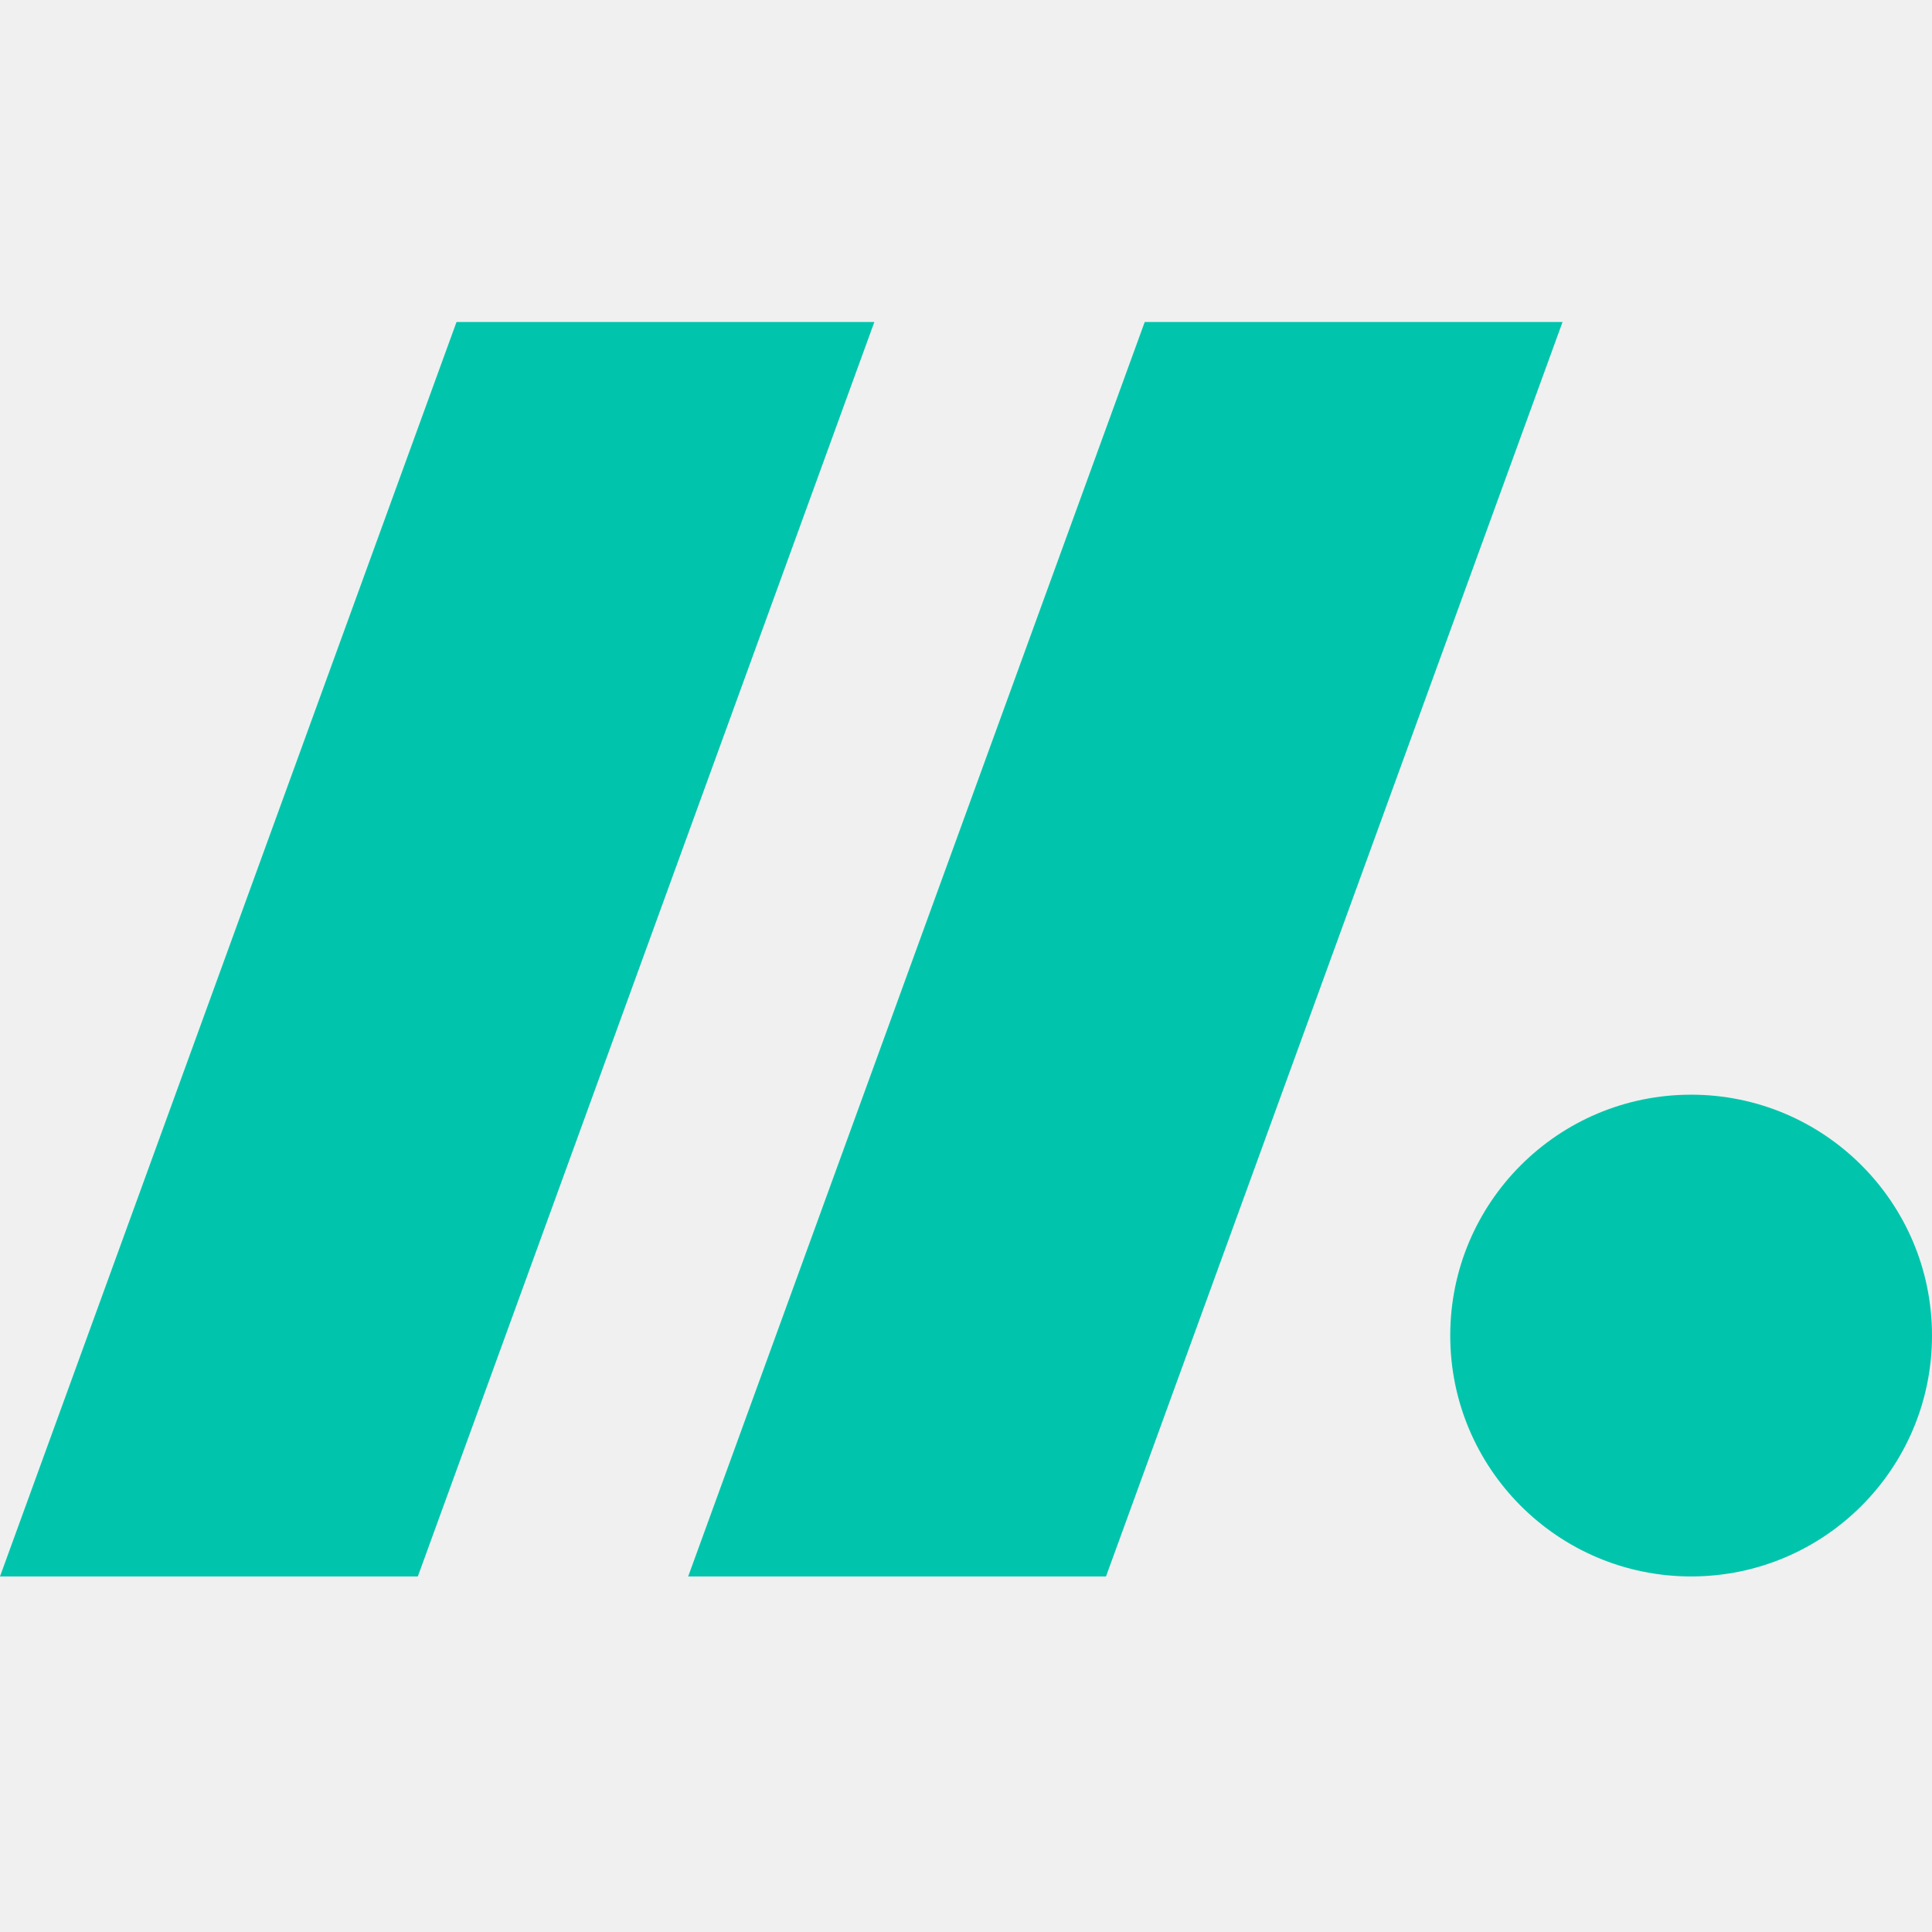
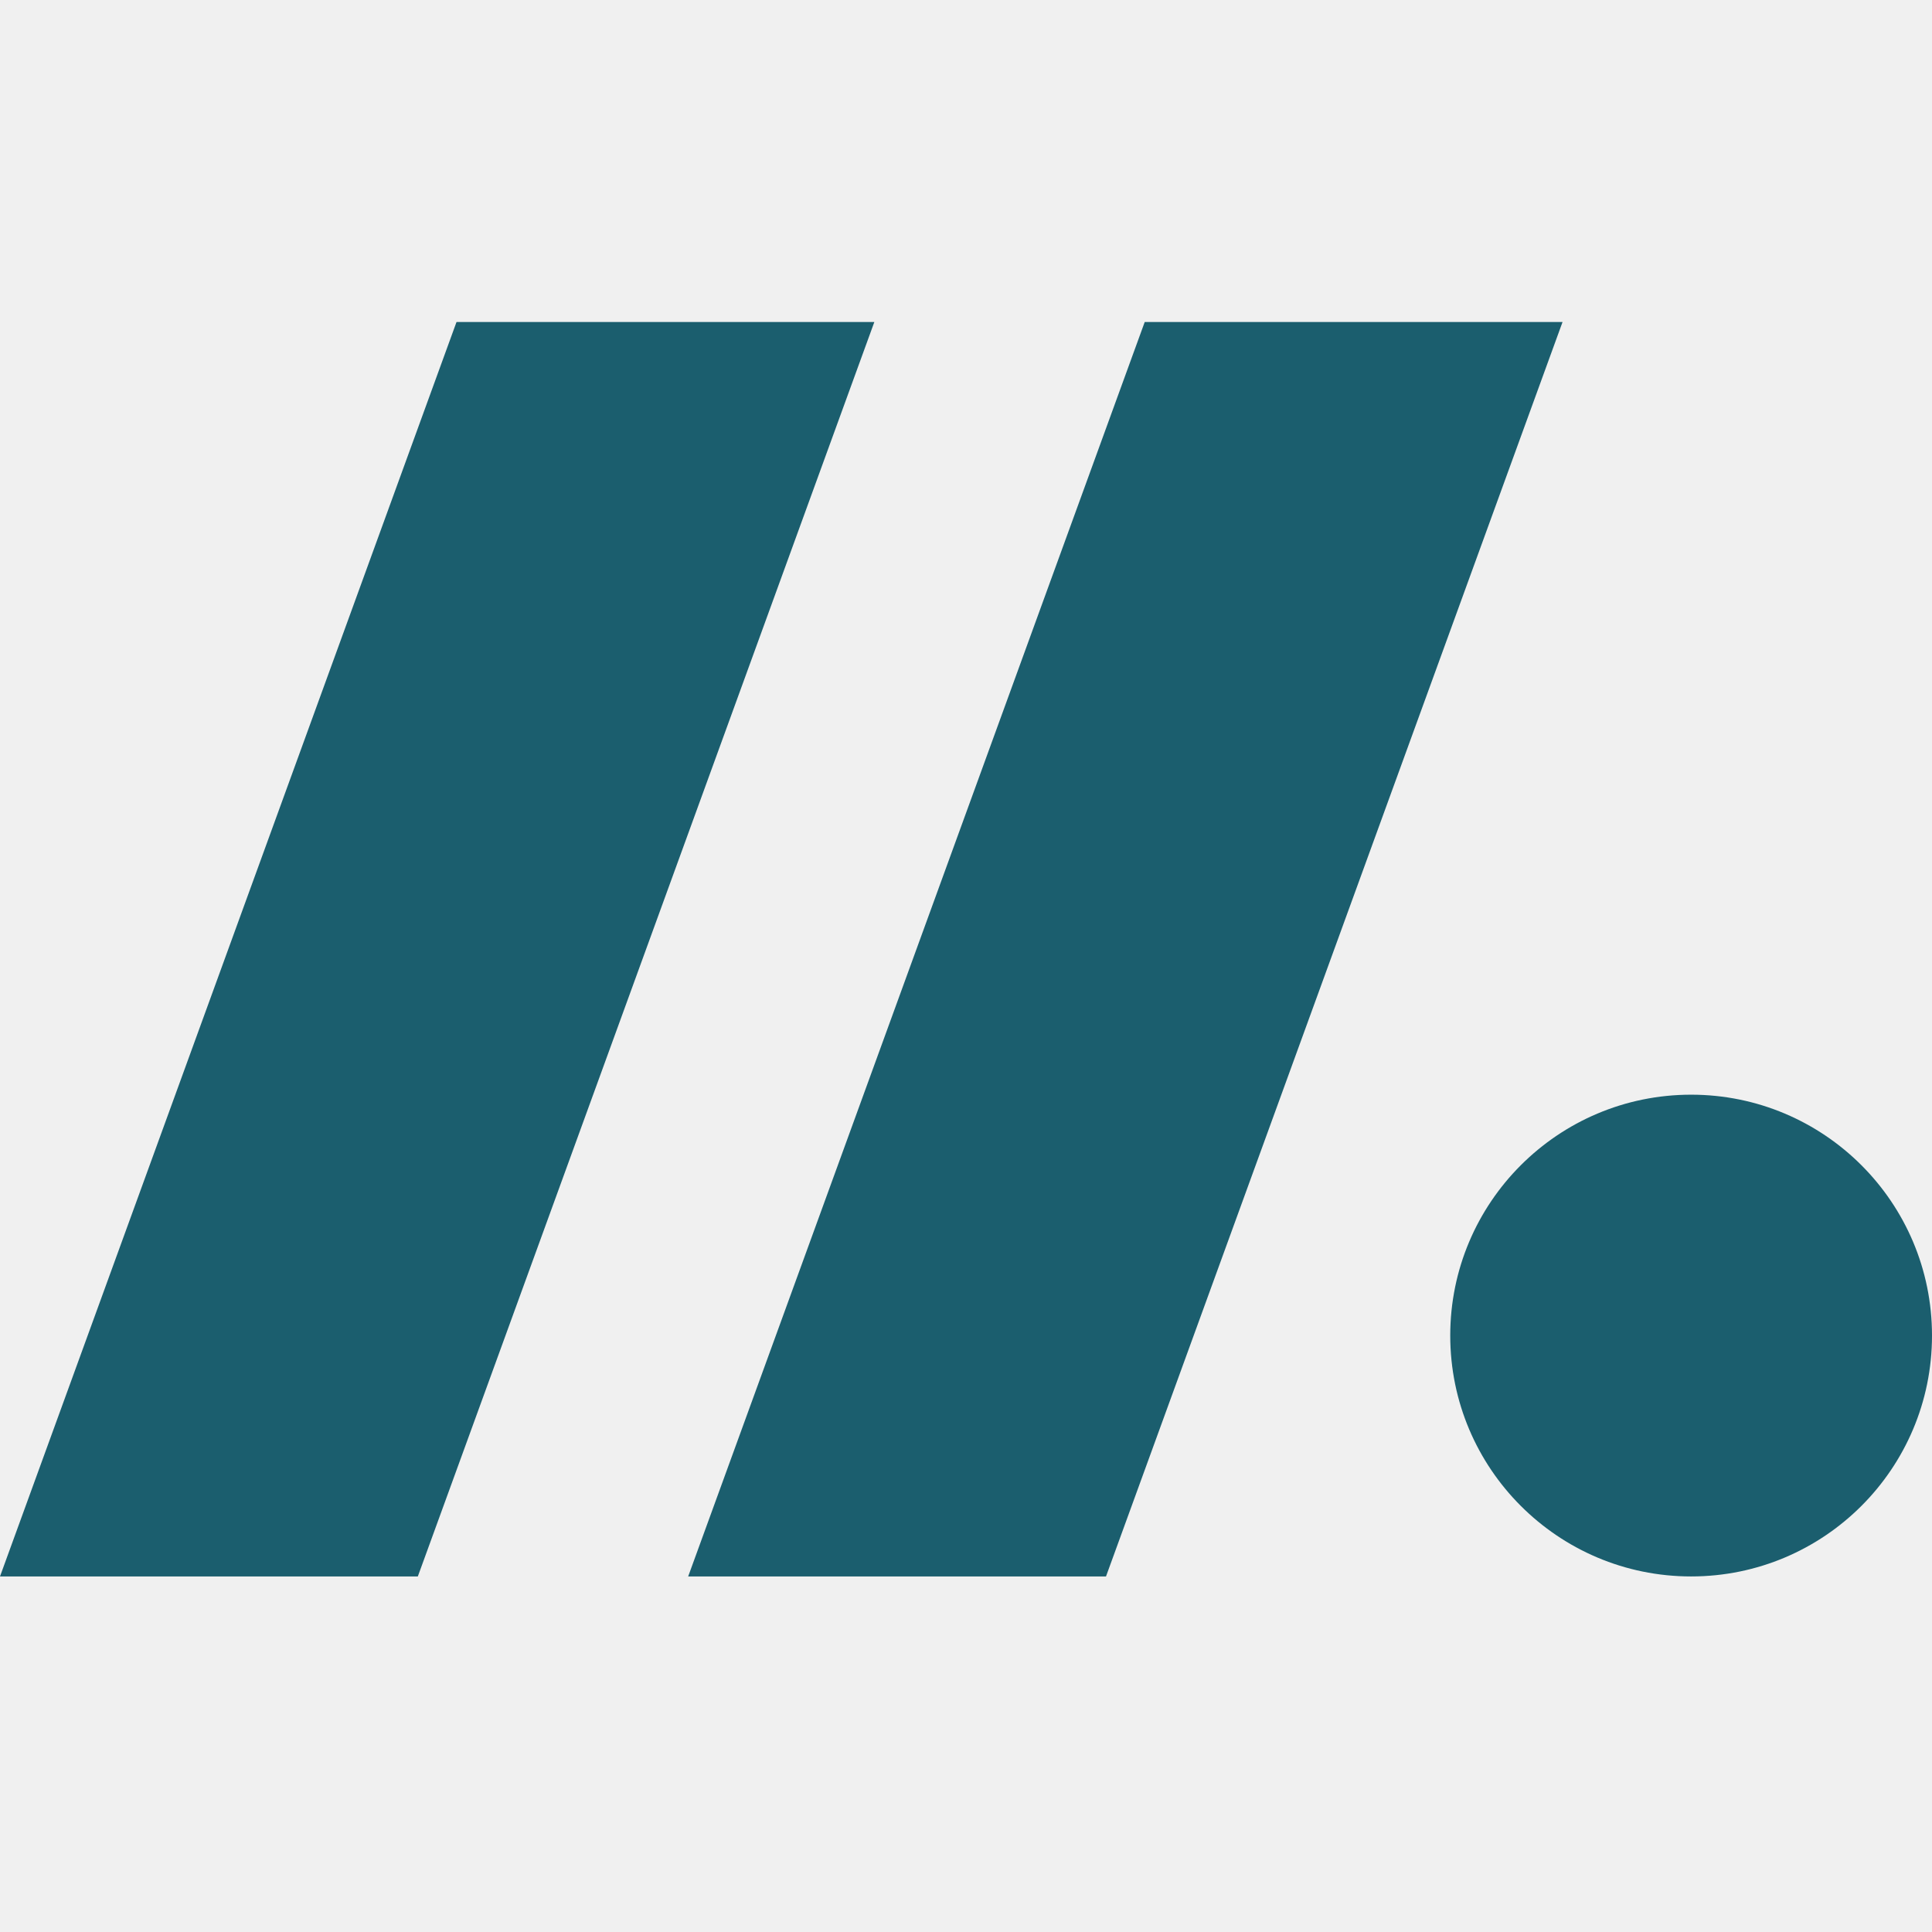
<svg xmlns="http://www.w3.org/2000/svg" width="56" height="56" viewBox="0 0 56 56" fill="none">
  <g clip-path="url(#clip0_1520_3220)">
-     <path d="M25.343 9.334H13.232L0 45.694H12.111L25.343 9.334Z" fill="#00C5AC" />
-     <path d="M45.291 9.334H33.18L19.947 45.694H32.058L45.291 9.334Z" fill="#00C5AC" />
-     <path d="M49.018 45.694C52.874 45.694 56 42.568 56 38.712C56 34.856 52.874 31.73 49.018 31.73C45.162 31.73 42.036 34.856 42.036 38.712C42.036 42.568 45.162 45.694 49.018 45.694Z" fill="#00C5AC" />
+     <path d="M25.343 9.334H13.232L0 45.694H12.111L25.343 9.334Z" fill="#1B5E6E" />
+     <path d="M45.291 9.334H33.18L19.947 45.694H32.058L45.291 9.334Z" fill="#1B5E6E" />
+     <path d="M49.018 45.694C52.874 45.694 56 42.568 56 38.712C56 34.856 52.874 31.73 49.018 31.73C45.162 31.73 42.036 34.856 42.036 38.712C42.036 42.568 45.162 45.694 49.018 45.694Z" fill="#1B5E6E" />
  </g>
  <defs>
    <clipPath id="clip0_1520_3220">
      <rect width="56" height="56" fill="white" />
    </clipPath>
  </defs>
</svg>
